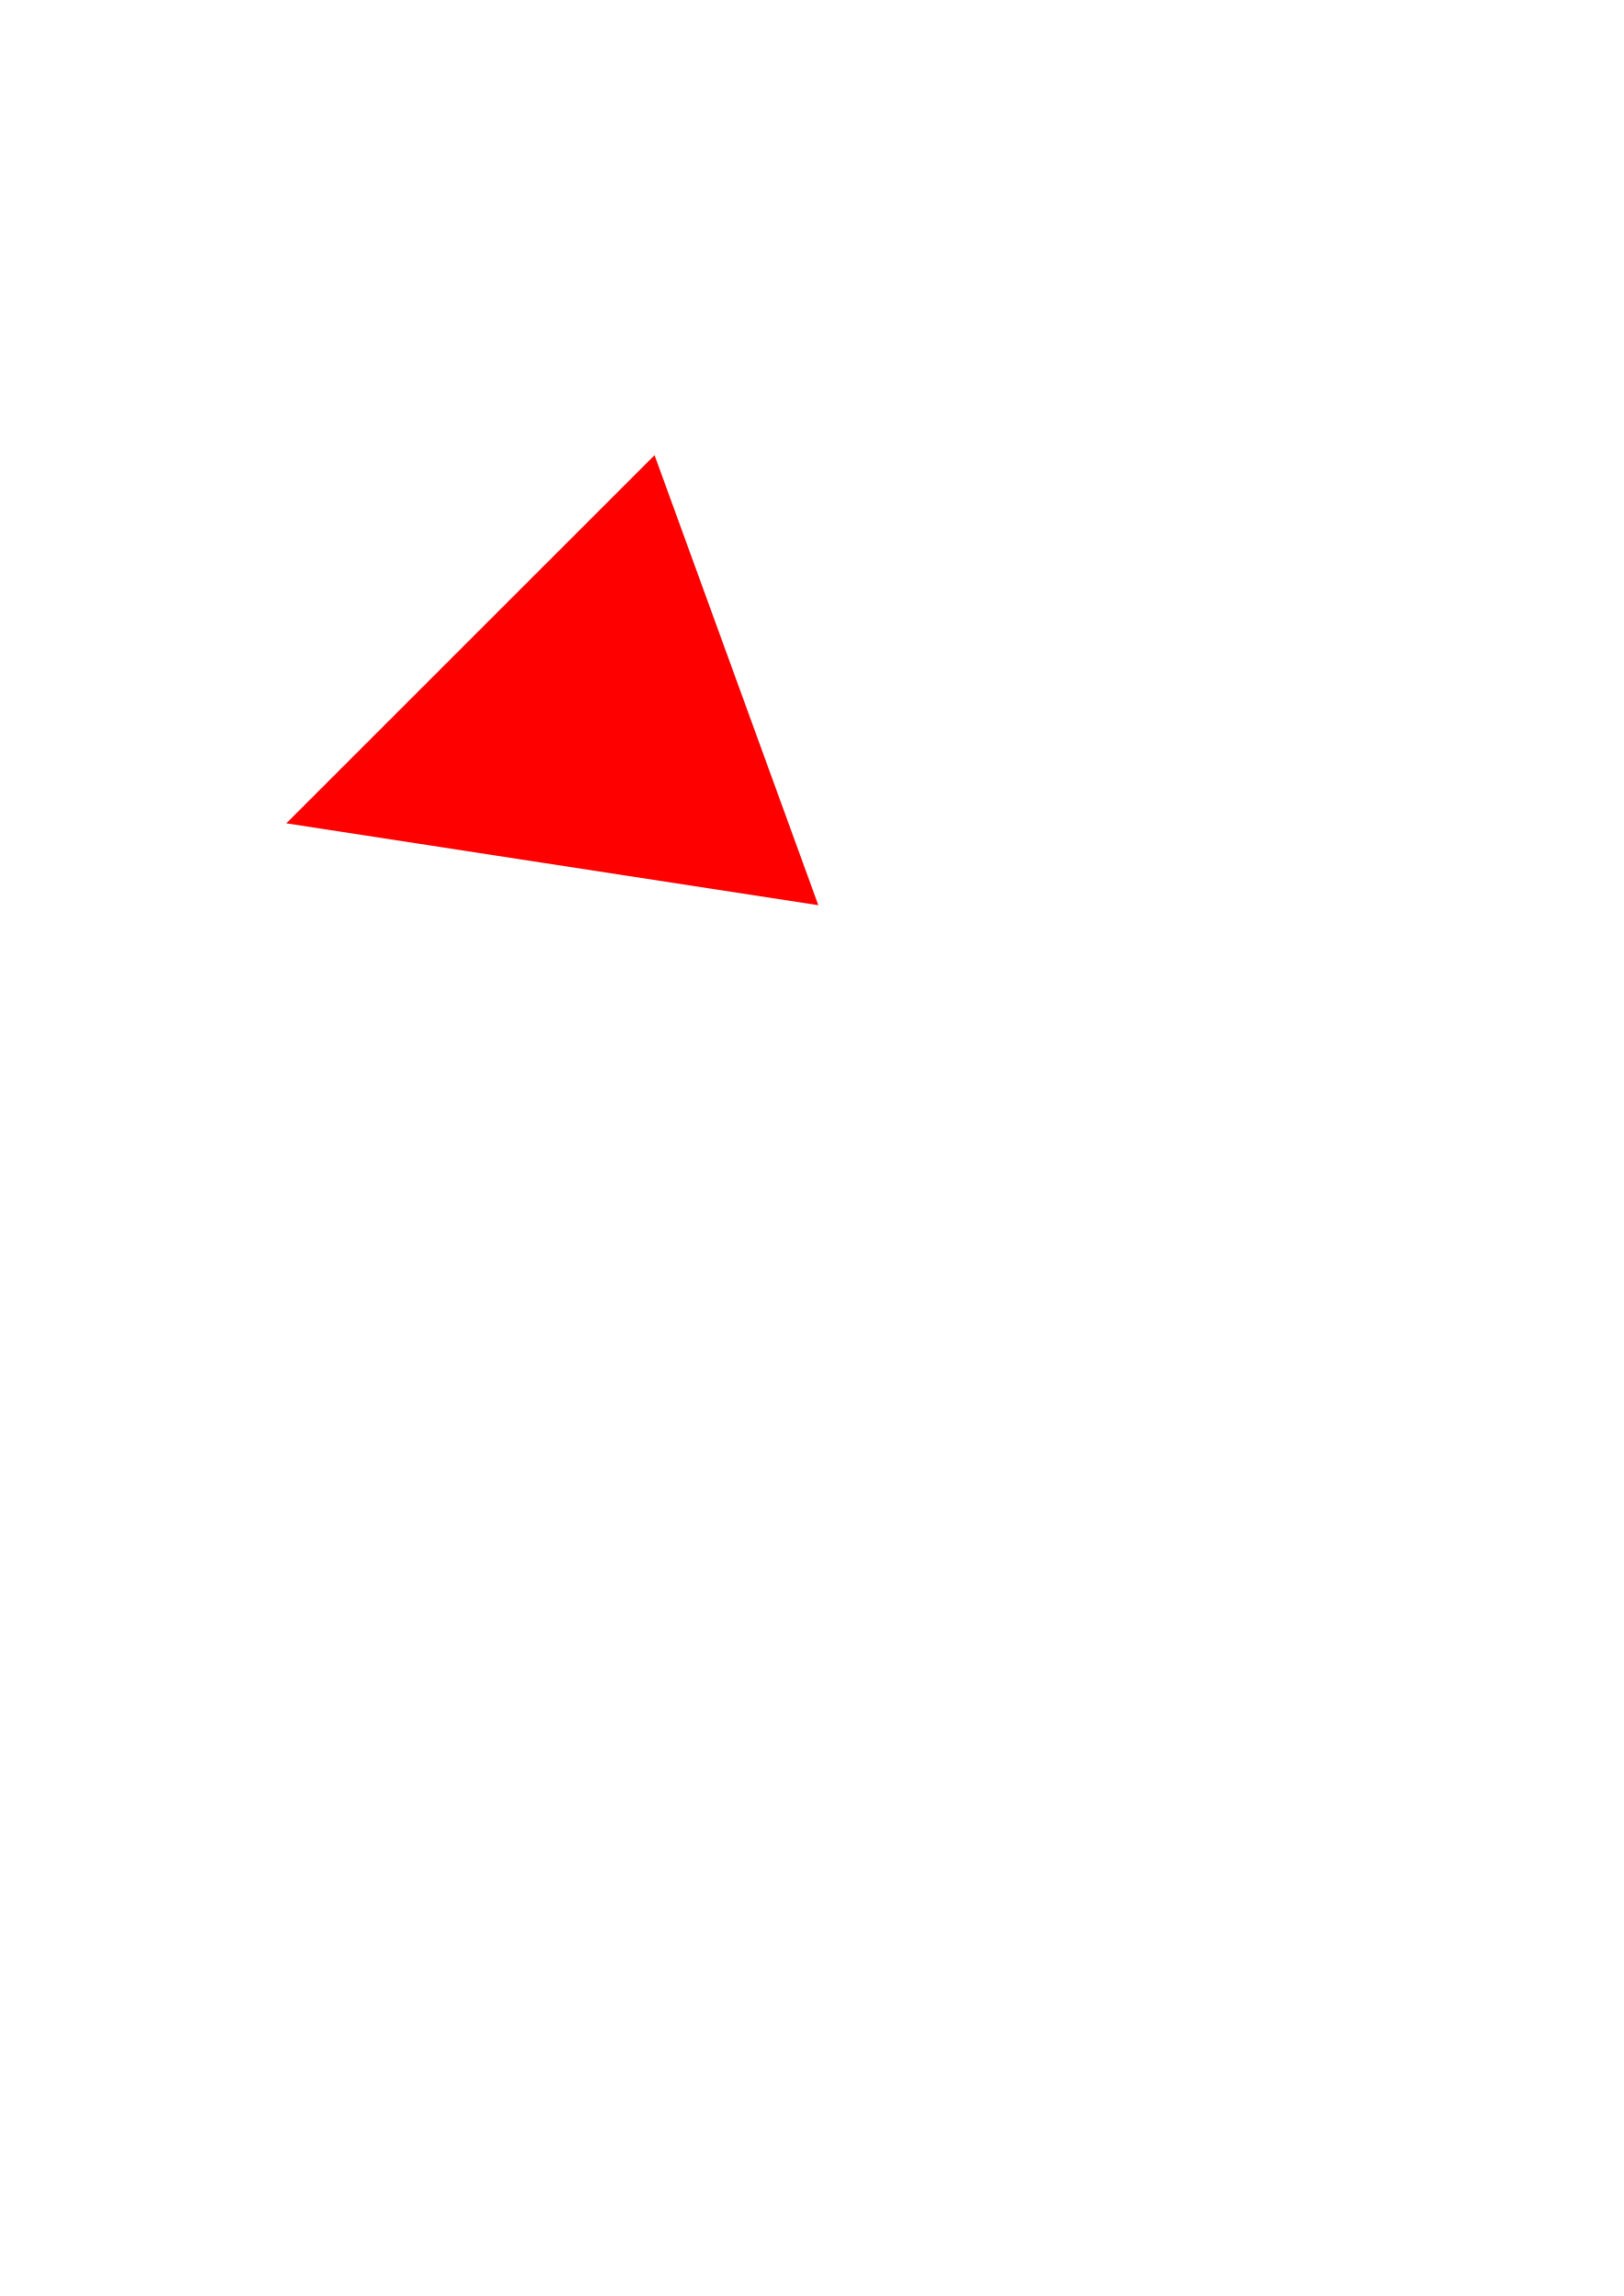
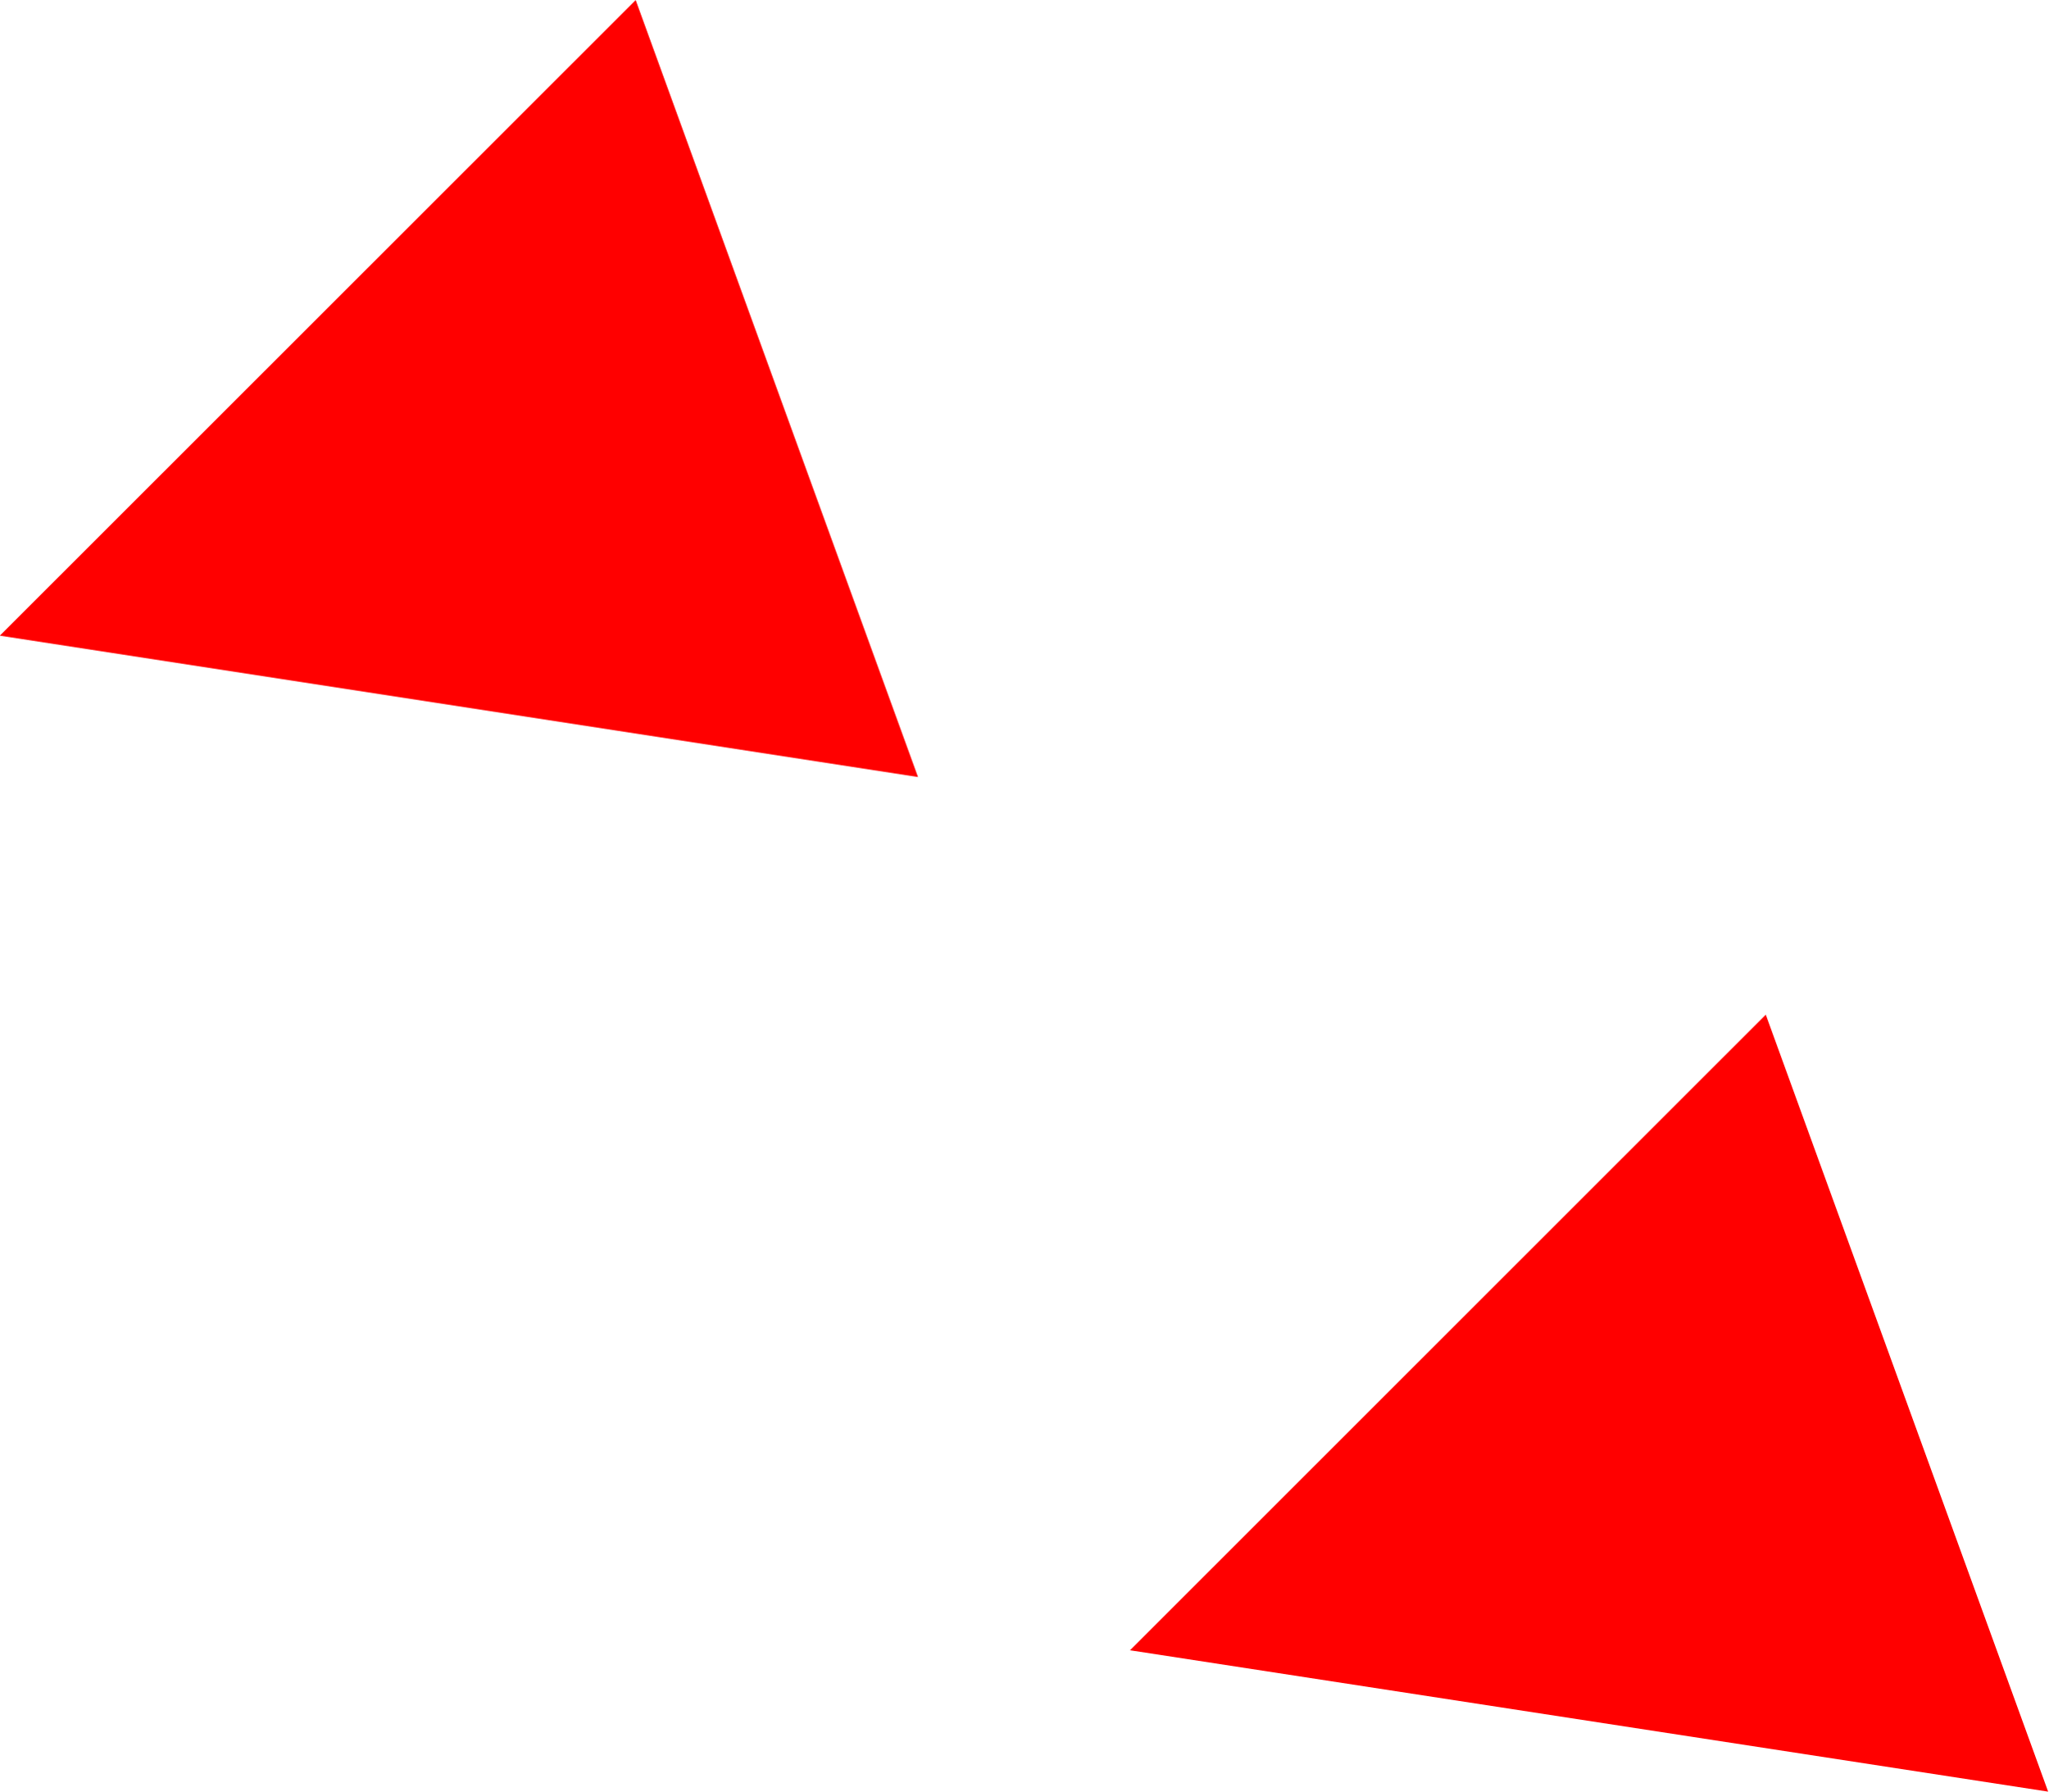
- <svg xmlns="http://www.w3.org/2000/svg" height="297mm" id="svg9" version="1.1" viewBox="0 0 8.268 11.693" width="210mm">
+ <svg xmlns="http://www.w3.org/2000/svg" height="134.234mm" id="svg9" version="1.1" viewBox="0 0 6.043 5.285" width="153.485mm">
  <defs id="defs2" />
-   <g exercise="d-e" id="layer3" style="display:inline">
+   <g id="layer4" style="display:inline" transform="translate(-0.3124997,-0.3387466)">
+     <g exercise="never" id="layer5" style="display:none">
+       <g id="g877" style="display:inline" transform="translate(3.333333,0.7970806)">
+         <path d="M 0.312,1.521 2.188,-0.354 3.021,1.938 0.312,1.521" id="path867" style="display:inline;opacity:1;fill:#ff0000;fill-opacity:1;stroke:none;stroke-width:0.01;stroke-linecap:butt;stroke-linejoin:round;stroke-miterlimit:4;stroke-dasharray:none;stroke-dashoffset:0;stroke-opacity:1" />
+         <flowRoot id="flowRoot875" style="font-style:normal;font-variant:normal;font-weight:normal;font-stretch:normal;font-size:5.333px;line-height:1.25;font-family:sans-serif;-inkscape-font-specification:'sans-serif, Normal';font-variant-ligatures:normal;font-variant-position:normal;font-variant-caps:normal;font-variant-numeric:normal;font-variant-alternates:normal;font-feature-settings:normal;text-indent:0;text-align:center;text-decoration:none;text-decoration-line:none;text-decoration-style:solid;text-decoration-color:#000000;letter-spacing:0px;word-spacing:0px;text-transform:none;writing-mode:lr-tb;direction:ltr;text-orientation:mixed;dominant-baseline:auto;baseline-shift:baseline;text-anchor:middle;white-space:normal;shape-padding:0;display:inline;opacity:1;vector-effect:none;fill:#000000;fill-opacity:1;stroke:none;stroke-width:0.873;stroke-linecap:square;stroke-linejoin:miter;stroke-miterlimit:4;stroke-dasharray:none;stroke-dashoffset:0;stroke-opacity:1" transform="matrix(0.01023122,0,0,0.01390075,-0.4480491,-1.154318)" xml:space="preserve">
+           <flowRegion id="flowRegion871" style="stroke-width:0.873">
+             <rect height="81.853" id="rect869" style="stroke-width:0.873" width="173.54" x="130" y="122.52" />
+           </flowRegion>
+           <flowPara id="flowPara873" style="font-style:normal;font-variant:normal;font-weight:normal;font-stretch:normal;font-size:21.333px;font-family:sans-serif;-inkscape-font-specification:'sans-serif, Normal';font-variant-ligatures:normal;font-variant-caps:normal;font-variant-numeric:normal;font-feature-settings:normal;text-align:center;writing-mode:lr-tb;text-anchor:middle;stroke-width:0.307">I have the identifier "never"</flowPara>
+         </flowRoot>
+       </g>
+     </g>
+     <g exercise="a,d-e" id="layer6" style="display:inline">
+       <path d="M 0.312,1.521 2.188,-0.354 3.021,1.938 0.312,1.521" id="path891" style="display:inline;opacity:1;fill:#ff0000;fill-opacity:1;stroke:none;stroke-width:0.01;stroke-linecap:butt;stroke-linejoin:round;stroke-miterlimit:4;stroke-dasharray:none;stroke-dashoffset:0;stroke-opacity:1" transform="translate(3.334399,3.686068)" />
+       <flowRoot id="flowRoot899" style="font-style:normal;font-variant:normal;font-weight:normal;font-stretch:normal;font-size:5.333px;line-height:1.25;font-family:sans-serif;-inkscape-font-specification:'sans-serif, Normal';font-variant-ligatures:normal;font-variant-position:normal;font-variant-caps:normal;font-variant-numeric:normal;font-variant-alternates:normal;font-feature-settings:normal;text-indent:0;text-align:center;text-decoration:none;text-decoration-line:none;text-decoration-style:solid;text-decoration-color:#000000;letter-spacing:0px;word-spacing:0px;text-transform:none;writing-mode:lr-tb;direction:ltr;text-orientation:mixed;dominant-baseline:auto;baseline-shift:baseline;text-anchor:middle;white-space:normal;shape-padding:0;display:inline;opacity:1;vector-effect:none;fill:#000000;fill-opacity:1;stroke:none;stroke-width:0.873;stroke-linecap:square;stroke-linejoin:miter;stroke-miterlimit:4;stroke-dasharray:none;stroke-dashoffset:0;stroke-opacity:1" transform="matrix(0.01023122,0,0,0.01390075,2.88635,2.531749)" xml:space="preserve">
+         <flowRegion id="flowRegion895" style="stroke-width:0.873">
+           <rect height="81.853" id="rect893" style="stroke-width:0.873" width="173.54" x="130" y="122.52" />
+         </flowRegion>
+         <flowPara id="flowPara897" style="font-style:normal;font-variant:normal;font-weight:normal;font-stretch:normal;font-size:21.333px;font-family:sans-serif;-inkscape-font-specification:'sans-serif, Normal';font-variant-ligatures:normal;font-variant-caps:normal;font-variant-numeric:normal;font-feature-settings:normal;text-align:center;writing-mode:lr-tb;text-anchor:middle;stroke-width:0.307">I have the identifier "a,d-e"</flowPara>
+       </flowRoot>
+     </g>
+   </g>
+   <g id="layer3" style="display:inline" transform="translate(-0.3124997,-0.3387466)">
    <g exercise="a,b-c,d-e" id="layer1" style="display:inline" transform="translate(0,0.6929136)">
-       <path d="M 1.458,4.193 3.333,2.318 4.167,4.61 1.458,4.193" id="path816" style="opacity:1;fill:#ff0000;fill-opacity:1;stroke:none;stroke-width:0.01;stroke-linecap:butt;stroke-linejoin:round;stroke-miterlimit:4;stroke-dasharray:none;stroke-dashoffset:0;stroke-opacity:1" transform="translate(0,-0.6929136)" />
+       <g id="g847" style="display:inline">
+         <path d="M 0.312,1.521 2.188,-0.354 3.021,1.938 0.312,1.521" id="path816" style="display:inline;opacity:1;fill:#ff0000;fill-opacity:1;stroke:none;stroke-width:0.01;stroke-linecap:butt;stroke-linejoin:round;stroke-miterlimit:4;stroke-dasharray:none;stroke-dashoffset:0;stroke-opacity:1" />
+         <flowRoot id="flowRoot829" style="font-style:normal;font-variant:normal;font-weight:normal;font-stretch:normal;font-size:5.333px;line-height:1.25;font-family:sans-serif;-inkscape-font-specification:'sans-serif, Normal';font-variant-ligatures:normal;font-variant-position:normal;font-variant-caps:normal;font-variant-numeric:normal;font-variant-alternates:normal;font-feature-settings:normal;text-indent:0;text-align:center;text-decoration:none;text-decoration-line:none;text-decoration-style:solid;text-decoration-color:#000000;letter-spacing:0px;word-spacing:0px;text-transform:none;writing-mode:lr-tb;direction:ltr;text-orientation:mixed;dominant-baseline:auto;baseline-shift:baseline;text-anchor:middle;white-space:normal;shape-padding:0;display:inline;opacity:1;vector-effect:none;fill:#000000;fill-opacity:1;stroke:none;stroke-width:0.873;stroke-linecap:square;stroke-linejoin:miter;stroke-miterlimit:4;stroke-dasharray:none;stroke-dashoffset:0;stroke-opacity:1" transform="matrix(0.01023122,0,0,0.01390075,-0.4480491,-1.154318)" xml:space="preserve">
+           <flowRegion id="flowRegion831" style="stroke-width:0.873">
+             <rect height="81.853" id="rect833" style="stroke-width:0.873" width="173.54" x="130" y="122.52" />
+           </flowRegion>
+           <flowPara id="flowPara835" style="font-style:normal;font-variant:normal;font-weight:normal;font-stretch:normal;font-size:21.333px;font-family:sans-serif;-inkscape-font-specification:'sans-serif, Normal';font-variant-ligatures:normal;font-variant-caps:normal;font-variant-numeric:normal;font-feature-settings:normal;text-align:center;writing-mode:lr-tb;text-anchor:middle;stroke-width:0.307">I have the identifier "a,b-c,d-e"</flowPara>
+         </flowRoot>
+       </g>
+       <g id="g901" style="display:inline" transform="translate(3.334399,2.993154)" />
    </g>
    <g exercise="b-c" id="layer2" style="display:none">
-       <path d="M 2.292,4.818 5,2.943 5.833,7.11 3.75,5.651 1.042,6.693 Z" id="path819" style="opacity:1;fill:#ff00ff;fill-opacity:1;stroke:none;stroke-width:0.01;stroke-linecap:butt;stroke-linejoin:round;stroke-miterlimit:4;stroke-dasharray:none;stroke-dashoffset:0;stroke-opacity:1" />
+       <path d="M 0.312,1.521 2.188,-0.354 3.021,1.938 0.312,1.521" id="path849" style="display:inline;opacity:1;fill:#ff0000;fill-opacity:1;stroke:none;stroke-width:0.01;stroke-linecap:butt;stroke-linejoin:round;stroke-miterlimit:4;stroke-dasharray:none;stroke-dashoffset:0;stroke-opacity:1" transform="translate(0.00106573,3.581901)" />
+       <g id="g859" style="display:inline" transform="translate(0.00106573,3.581901)">
+         <flowRoot id="flowRoot857" style="font-style:normal;font-variant:normal;font-weight:normal;font-stretch:normal;font-size:5.333px;line-height:1.25;font-family:sans-serif;-inkscape-font-specification:'sans-serif, Normal';font-variant-ligatures:normal;font-variant-position:normal;font-variant-caps:normal;font-variant-numeric:normal;font-variant-alternates:normal;font-feature-settings:normal;text-indent:0;text-align:center;text-decoration:none;text-decoration-line:none;text-decoration-style:solid;text-decoration-color:#000000;letter-spacing:0px;word-spacing:0px;text-transform:none;writing-mode:lr-tb;direction:ltr;text-orientation:mixed;dominant-baseline:auto;baseline-shift:baseline;text-anchor:middle;white-space:normal;shape-padding:0;display:inline;opacity:1;vector-effect:none;fill:#000000;fill-opacity:1;stroke:none;stroke-width:0.873;stroke-linecap:square;stroke-linejoin:miter;stroke-miterlimit:4;stroke-dasharray:none;stroke-dashoffset:0;stroke-opacity:1" transform="matrix(0.01023122,0,0,0.01390075,-0.4480491,-1.154318)" xml:space="preserve">
+           <flowRegion id="flowRegion853" style="stroke-width:0.873">
+             <rect height="81.853" id="rect851" style="stroke-width:0.873" width="173.54" x="130" y="122.52" />
+           </flowRegion>
+           <flowPara id="flowPara855" style="font-style:normal;font-variant:normal;font-weight:normal;font-stretch:normal;font-size:21.333px;font-family:sans-serif;-inkscape-font-specification:'sans-serif, Normal';font-variant-ligatures:normal;font-variant-caps:normal;font-variant-numeric:normal;font-feature-settings:normal;text-align:center;writing-mode:lr-tb;text-anchor:middle;stroke-width:0.307">I have the identifier "b-c"</flowPara>
+         </flowRoot>
+       </g>
    </g>
-   </g>
-   <g exercise="d-e" id="layer4" style="display:inline">
-     <g exercise="never" id="layer5" style="display:none">
-       <path d="M 3.854,6.693 6.563,4.818 7.396,8.985 5.313,7.526 2.604,8.568 Z" id="path819-1" style="display:inline;opacity:1;fill:#ff00ff;fill-opacity:1;stroke:none;stroke-width:0.01;stroke-linecap:butt;stroke-linejoin:round;stroke-miterlimit:4;stroke-dasharray:none;stroke-dashoffset:0;stroke-opacity:1" />
-     </g>
+     <flowRoot id="flowRoot821" style="font-style:normal;font-variant:normal;font-weight:normal;font-stretch:normal;font-size:37.333px;line-height:1.25;font-family:sans-serif;-inkscape-font-specification:'sans-serif, Normal';font-variant-ligatures:normal;font-variant-position:normal;font-variant-caps:normal;font-variant-numeric:normal;font-variant-alternates:normal;font-feature-settings:normal;text-indent:0;text-align:center;text-decoration:none;text-decoration-line:none;text-decoration-style:solid;text-decoration-color:#000000;letter-spacing:0px;word-spacing:0px;text-transform:none;writing-mode:lr-tb;direction:ltr;text-orientation:mixed;dominant-baseline:auto;baseline-shift:baseline;text-anchor:middle;white-space:normal;shape-padding:0;opacity:1;vector-effect:none;fill:#000000;fill-opacity:1;stroke:none;stroke-width:1;stroke-linecap:square;stroke-linejoin:miter;stroke-miterlimit:4;stroke-dasharray:none;stroke-dashoffset:0;stroke-opacity:1" transform="scale(0.01041667)" xml:space="preserve">
+       <flowRegion id="flowRegion823">
+         <rect height="80" id="rect825" width="140" x="120" y="142.52" />
+       </flowRegion>
+       <flowPara id="flowPara827" />
+     </flowRoot>
  </g>
</svg>
